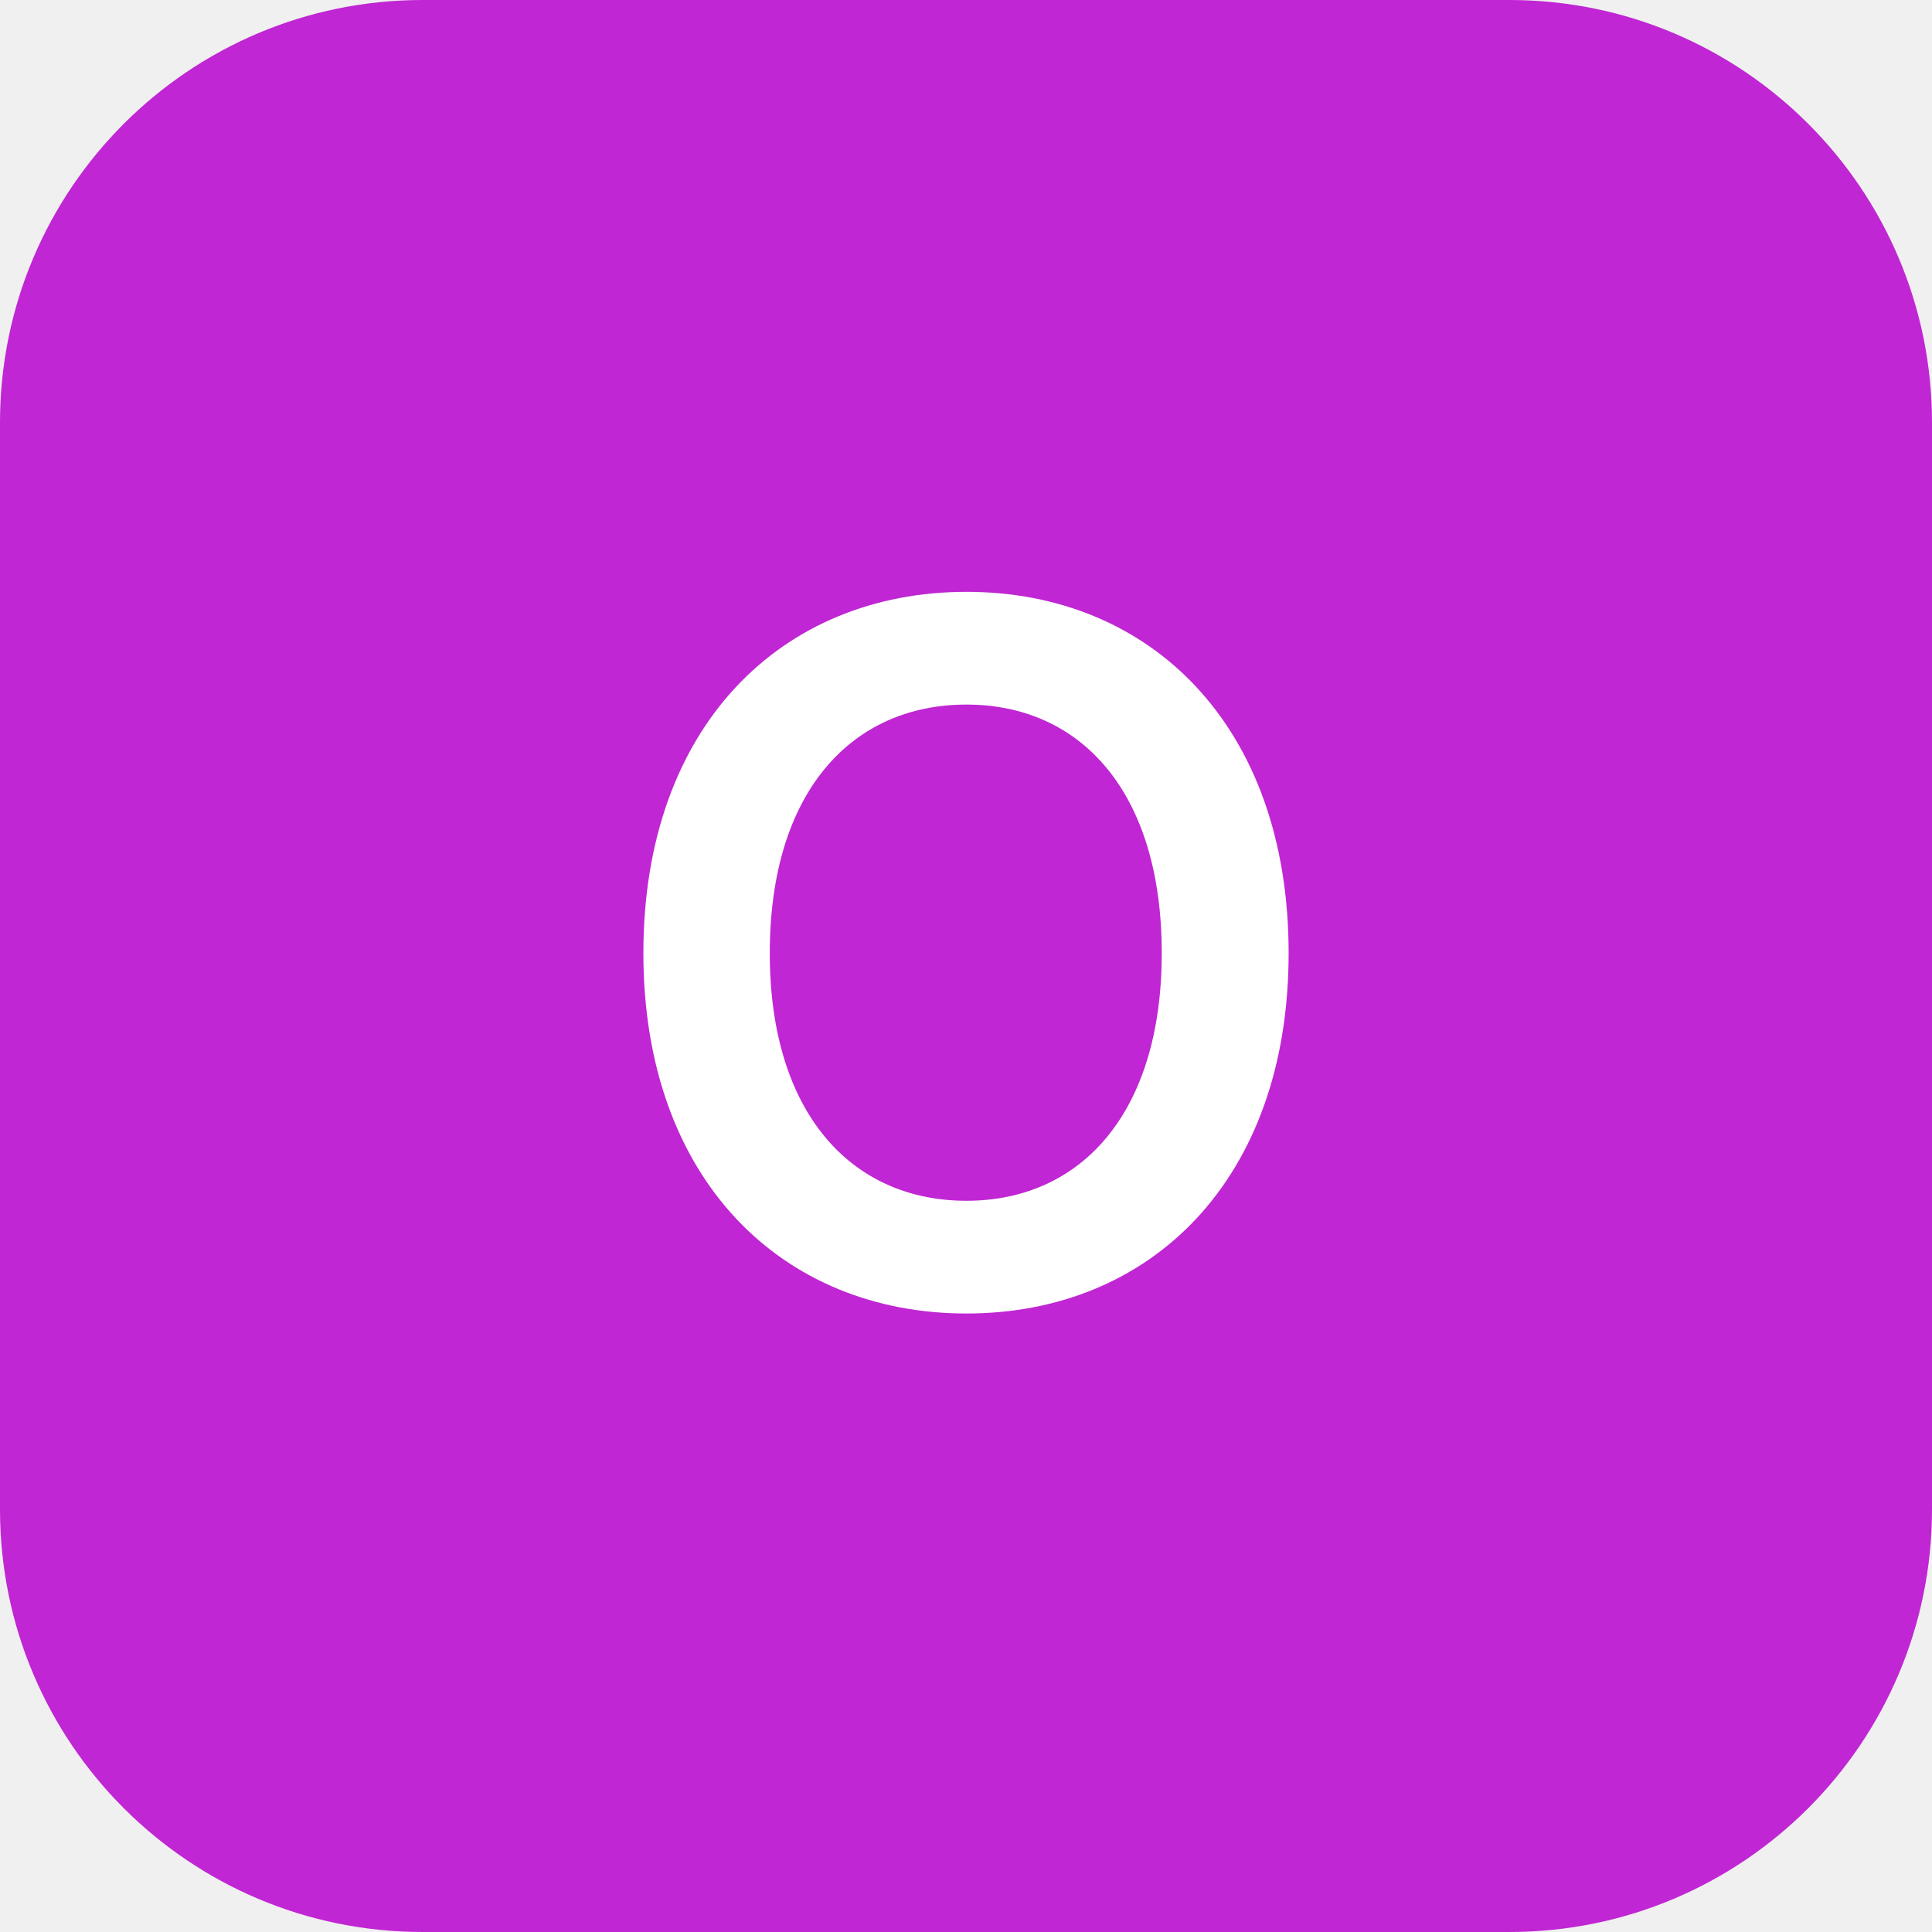
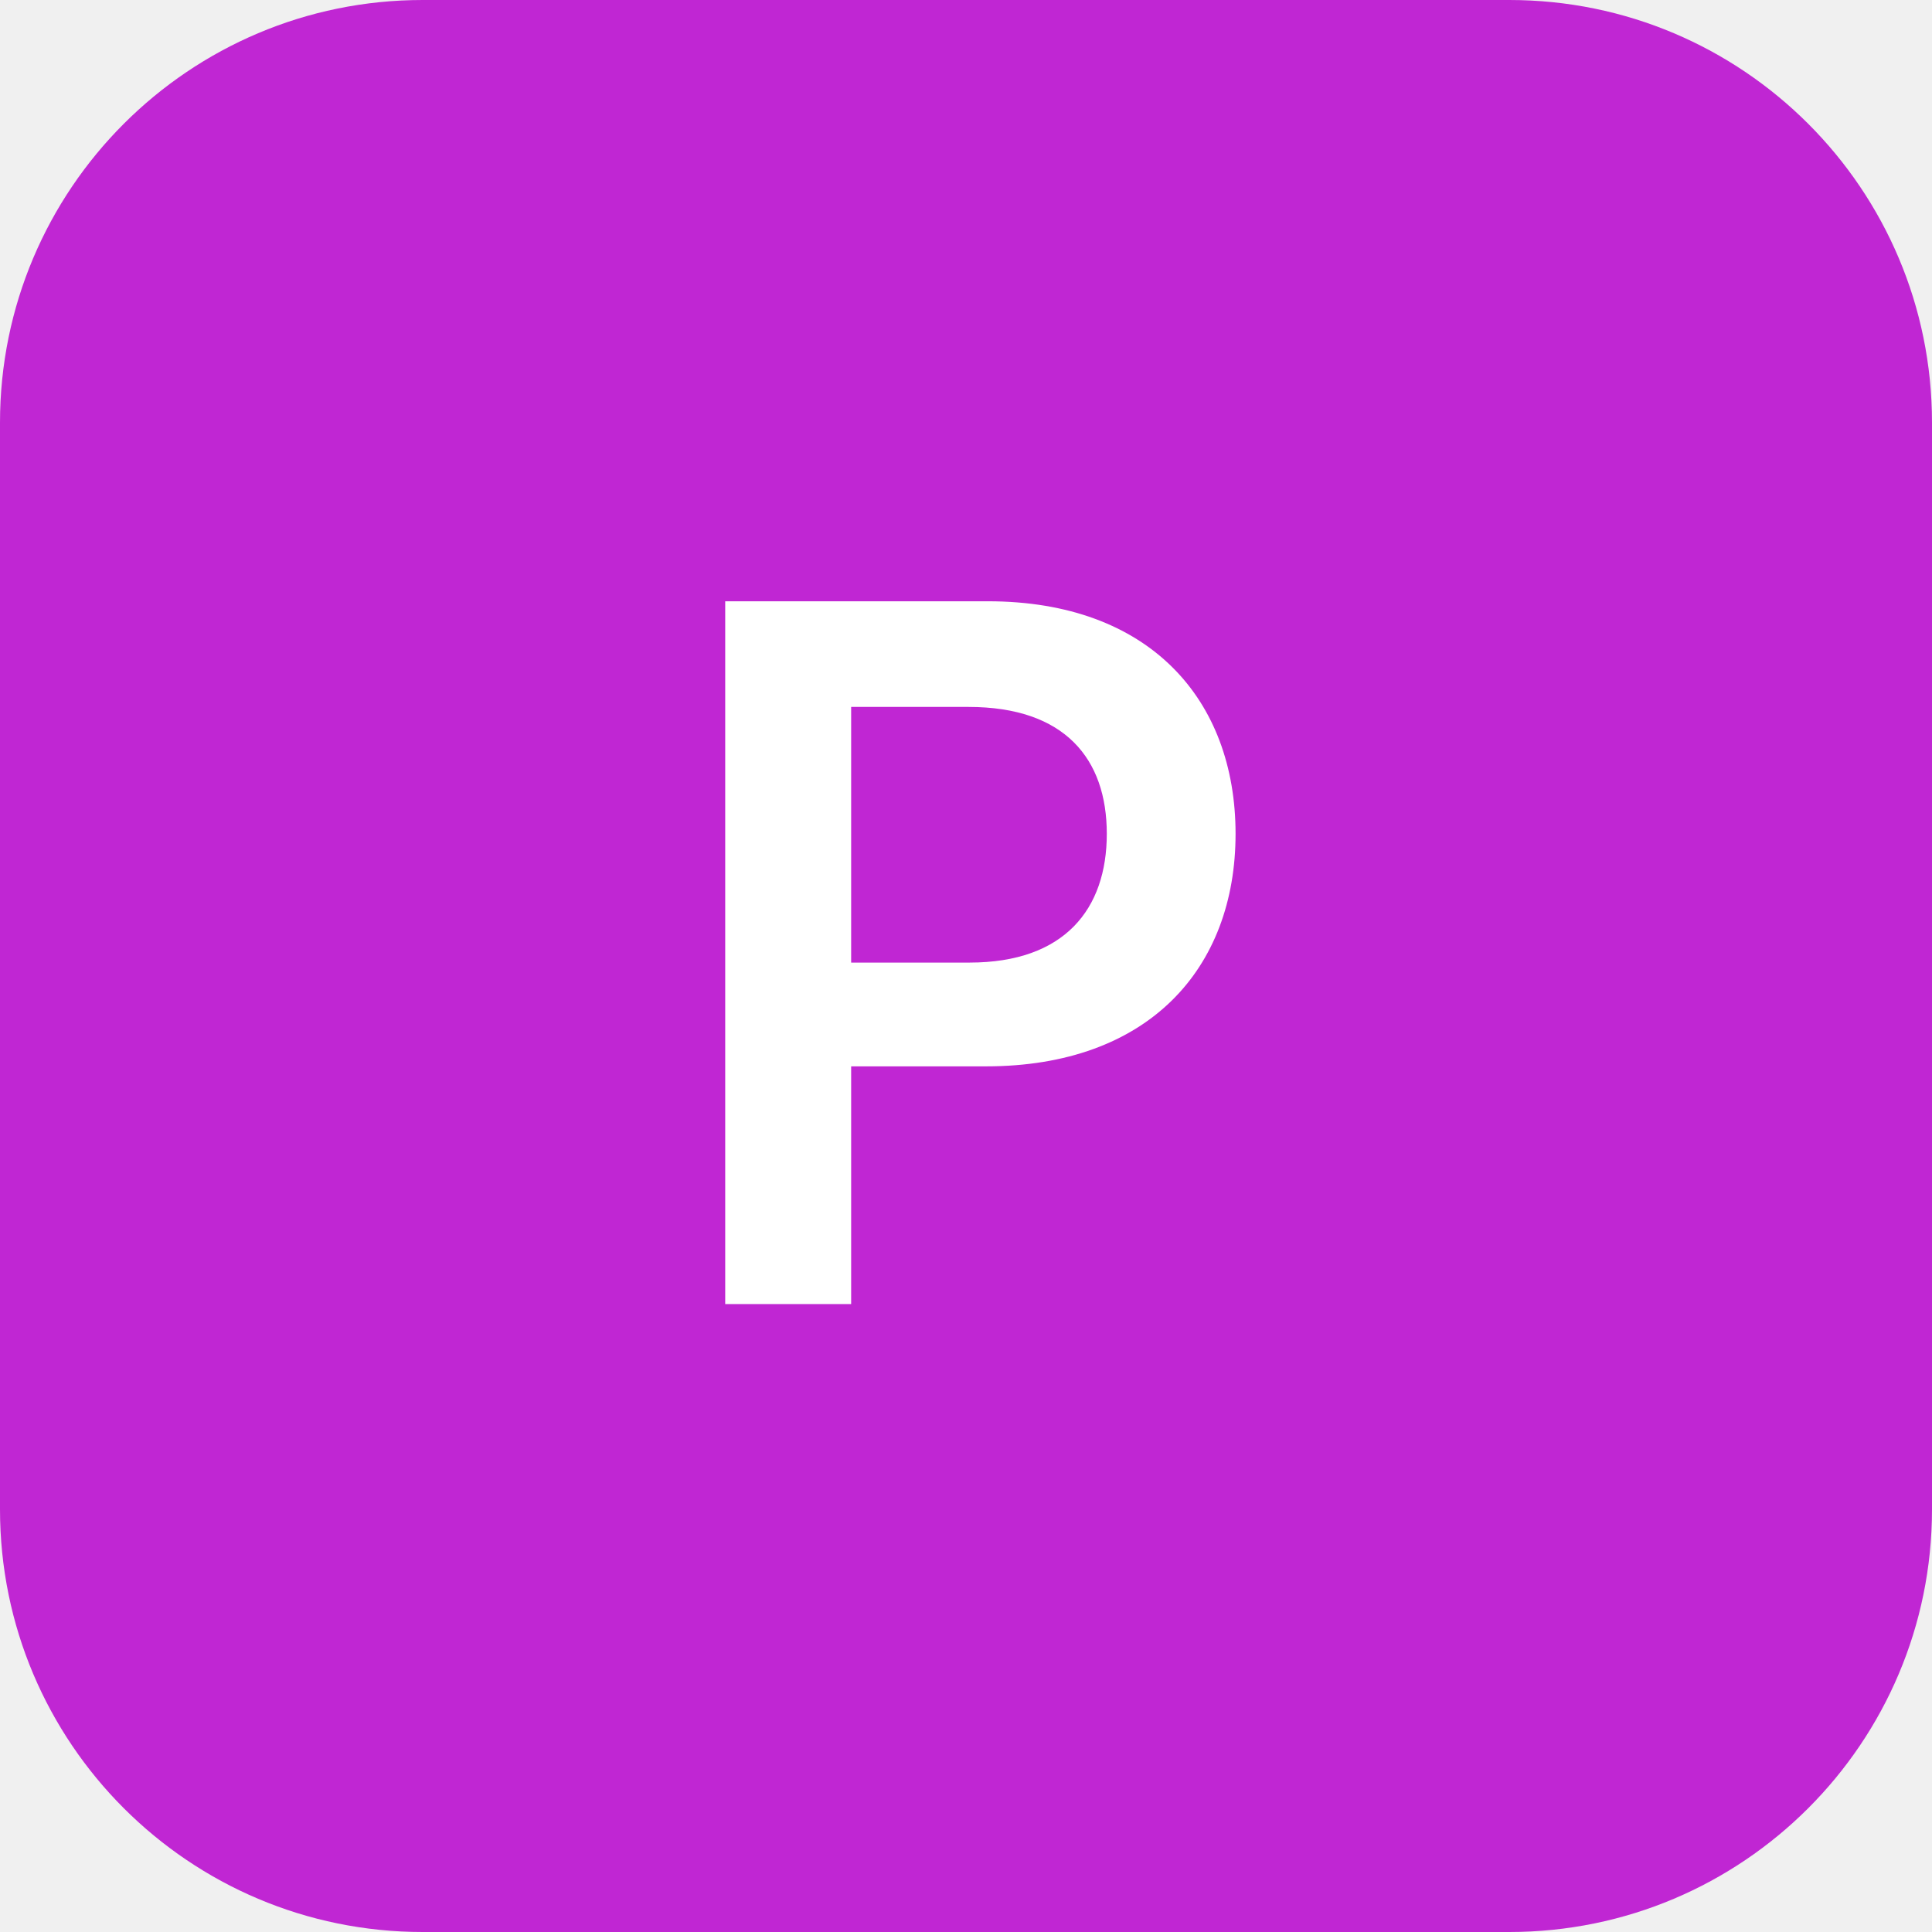
<svg xmlns="http://www.w3.org/2000/svg" viewBox="0 0 64 64">
  <rect width="64" height="64" rx="14" fill="#c026d3" />
-   <text x="32" y="32" dy="0.35em" text-anchor="middle" font-family="ui-sans-serif, system-ui, -apple-system, sans-serif" font-size="32" font-weight="600" fill="#ffffff">O</text>
+   <text x="32" y="32" dy="0.35em" text-anchor="middle" font-family="ui-sans-serif, system-ui, -apple-system, sans-serif" font-size="32" font-weight="600" fill="#ffffff">P</text>
</svg>
